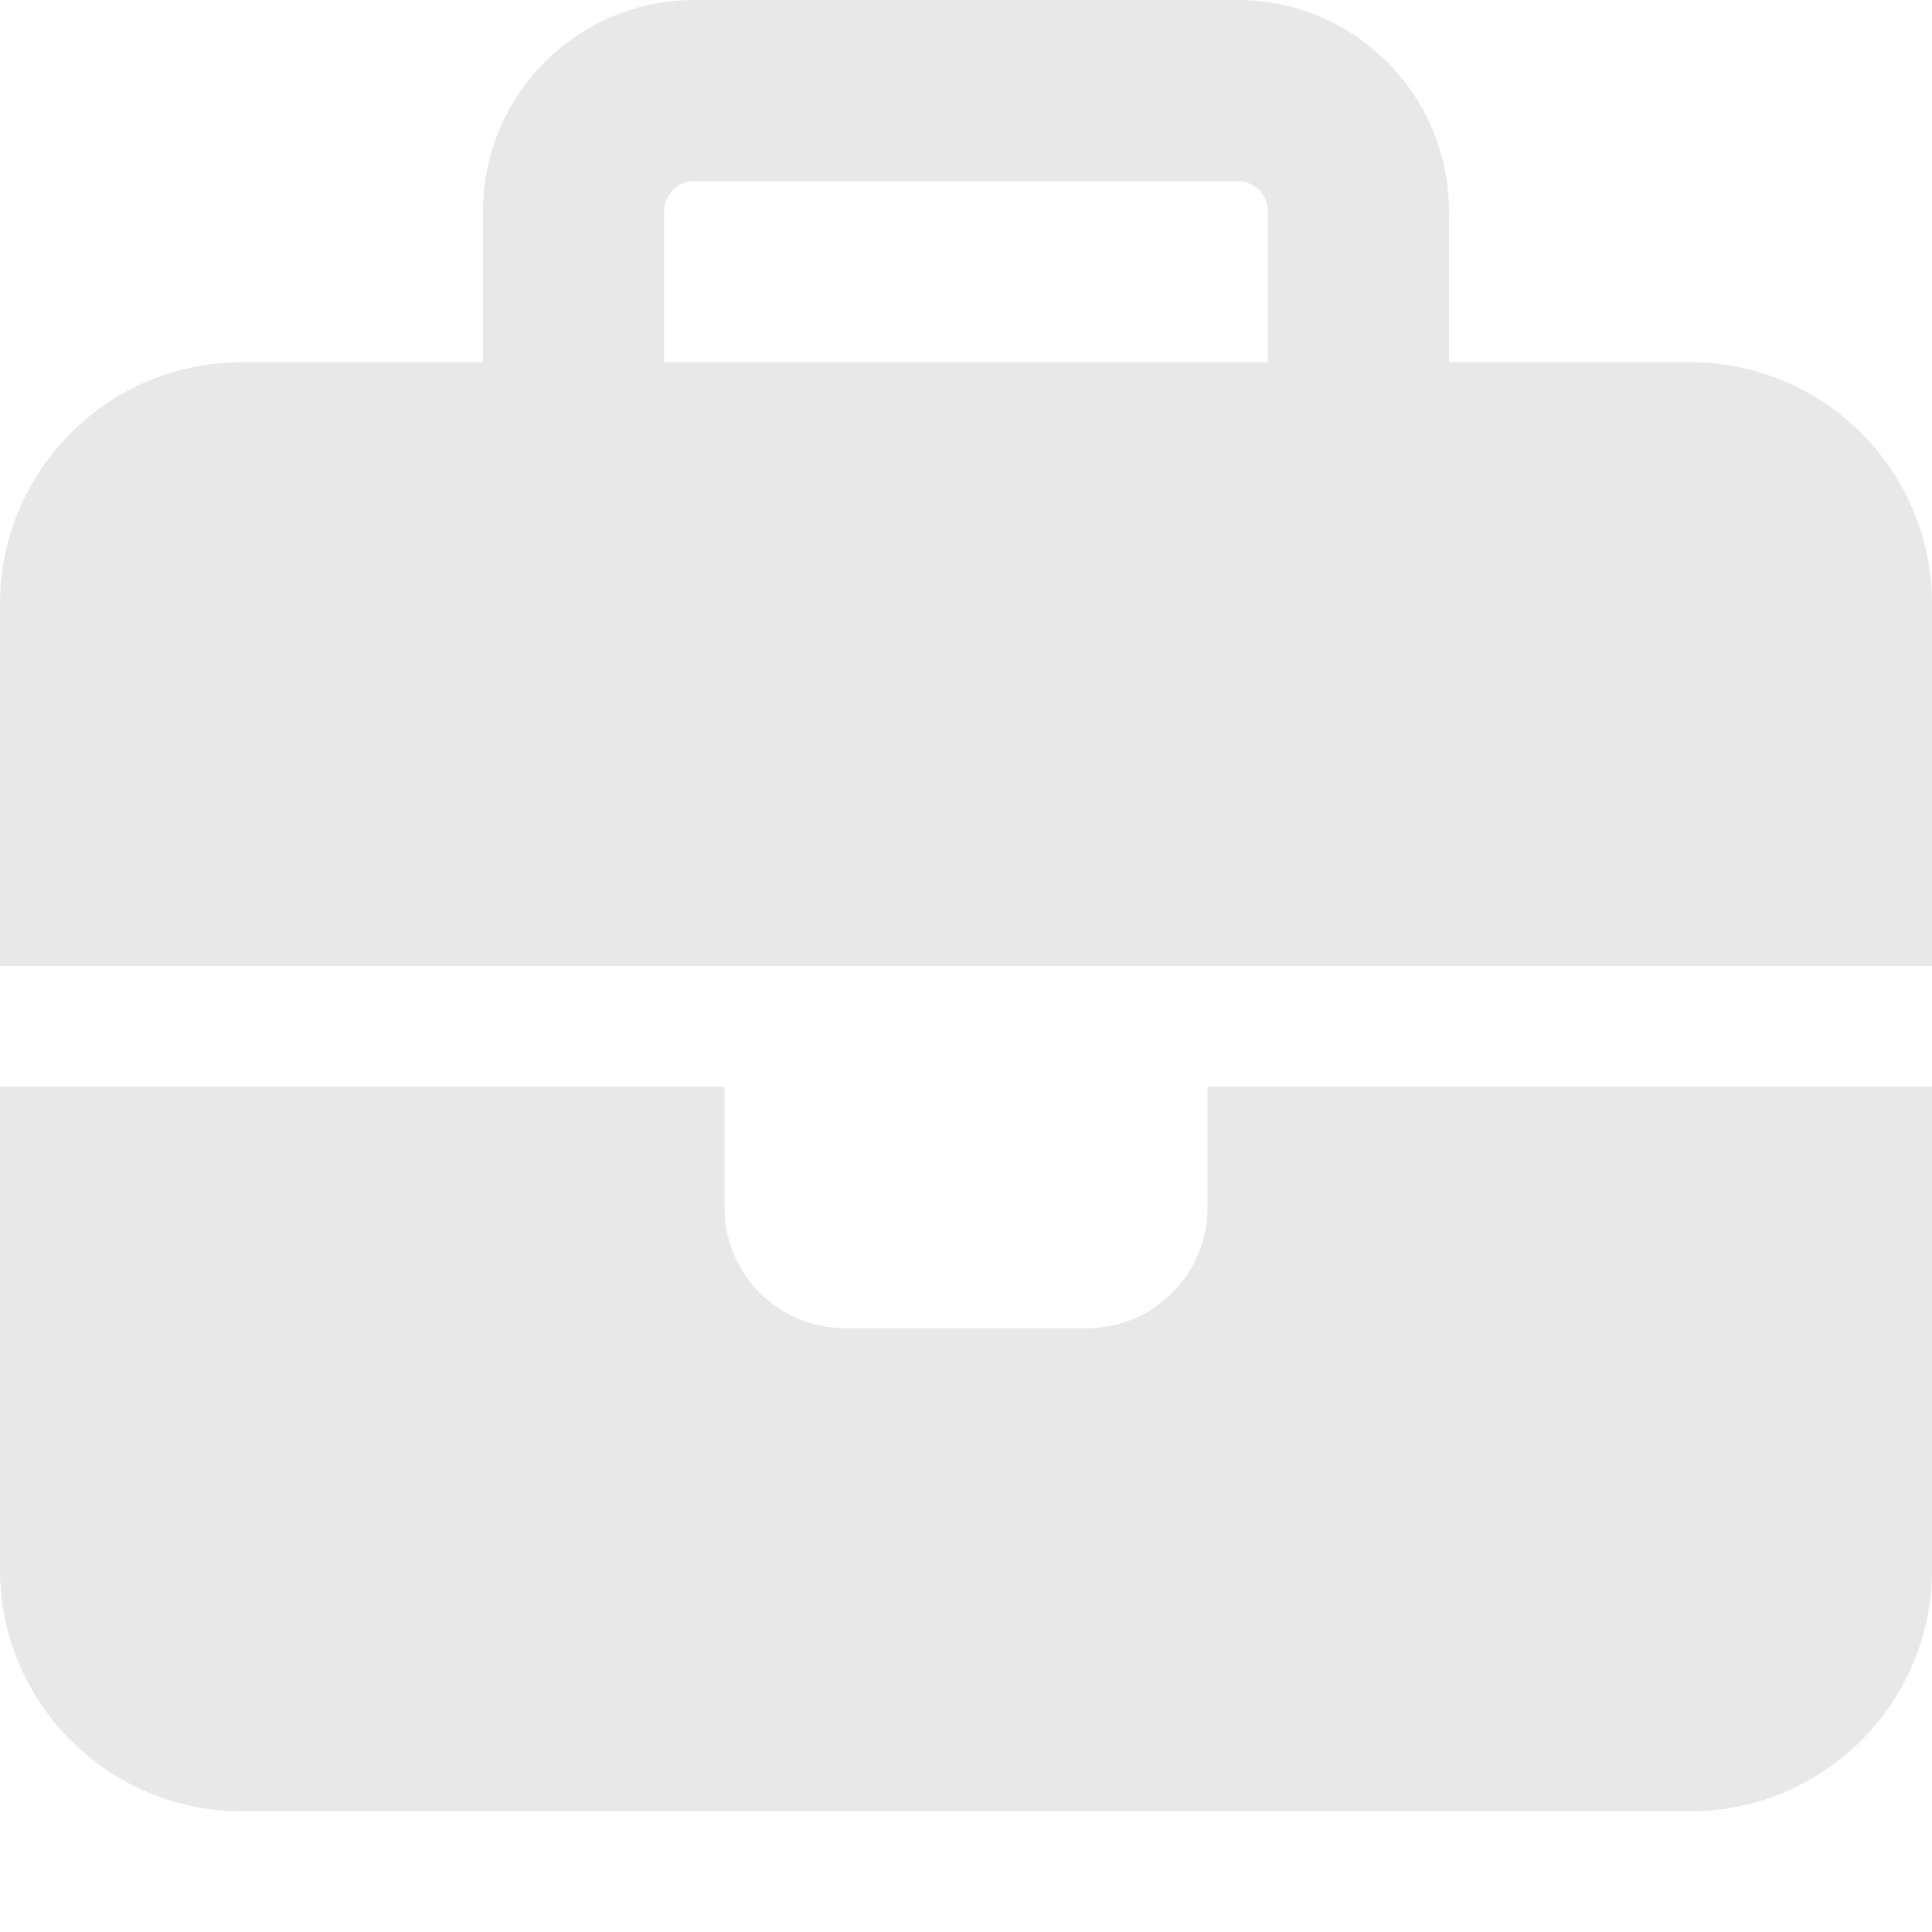
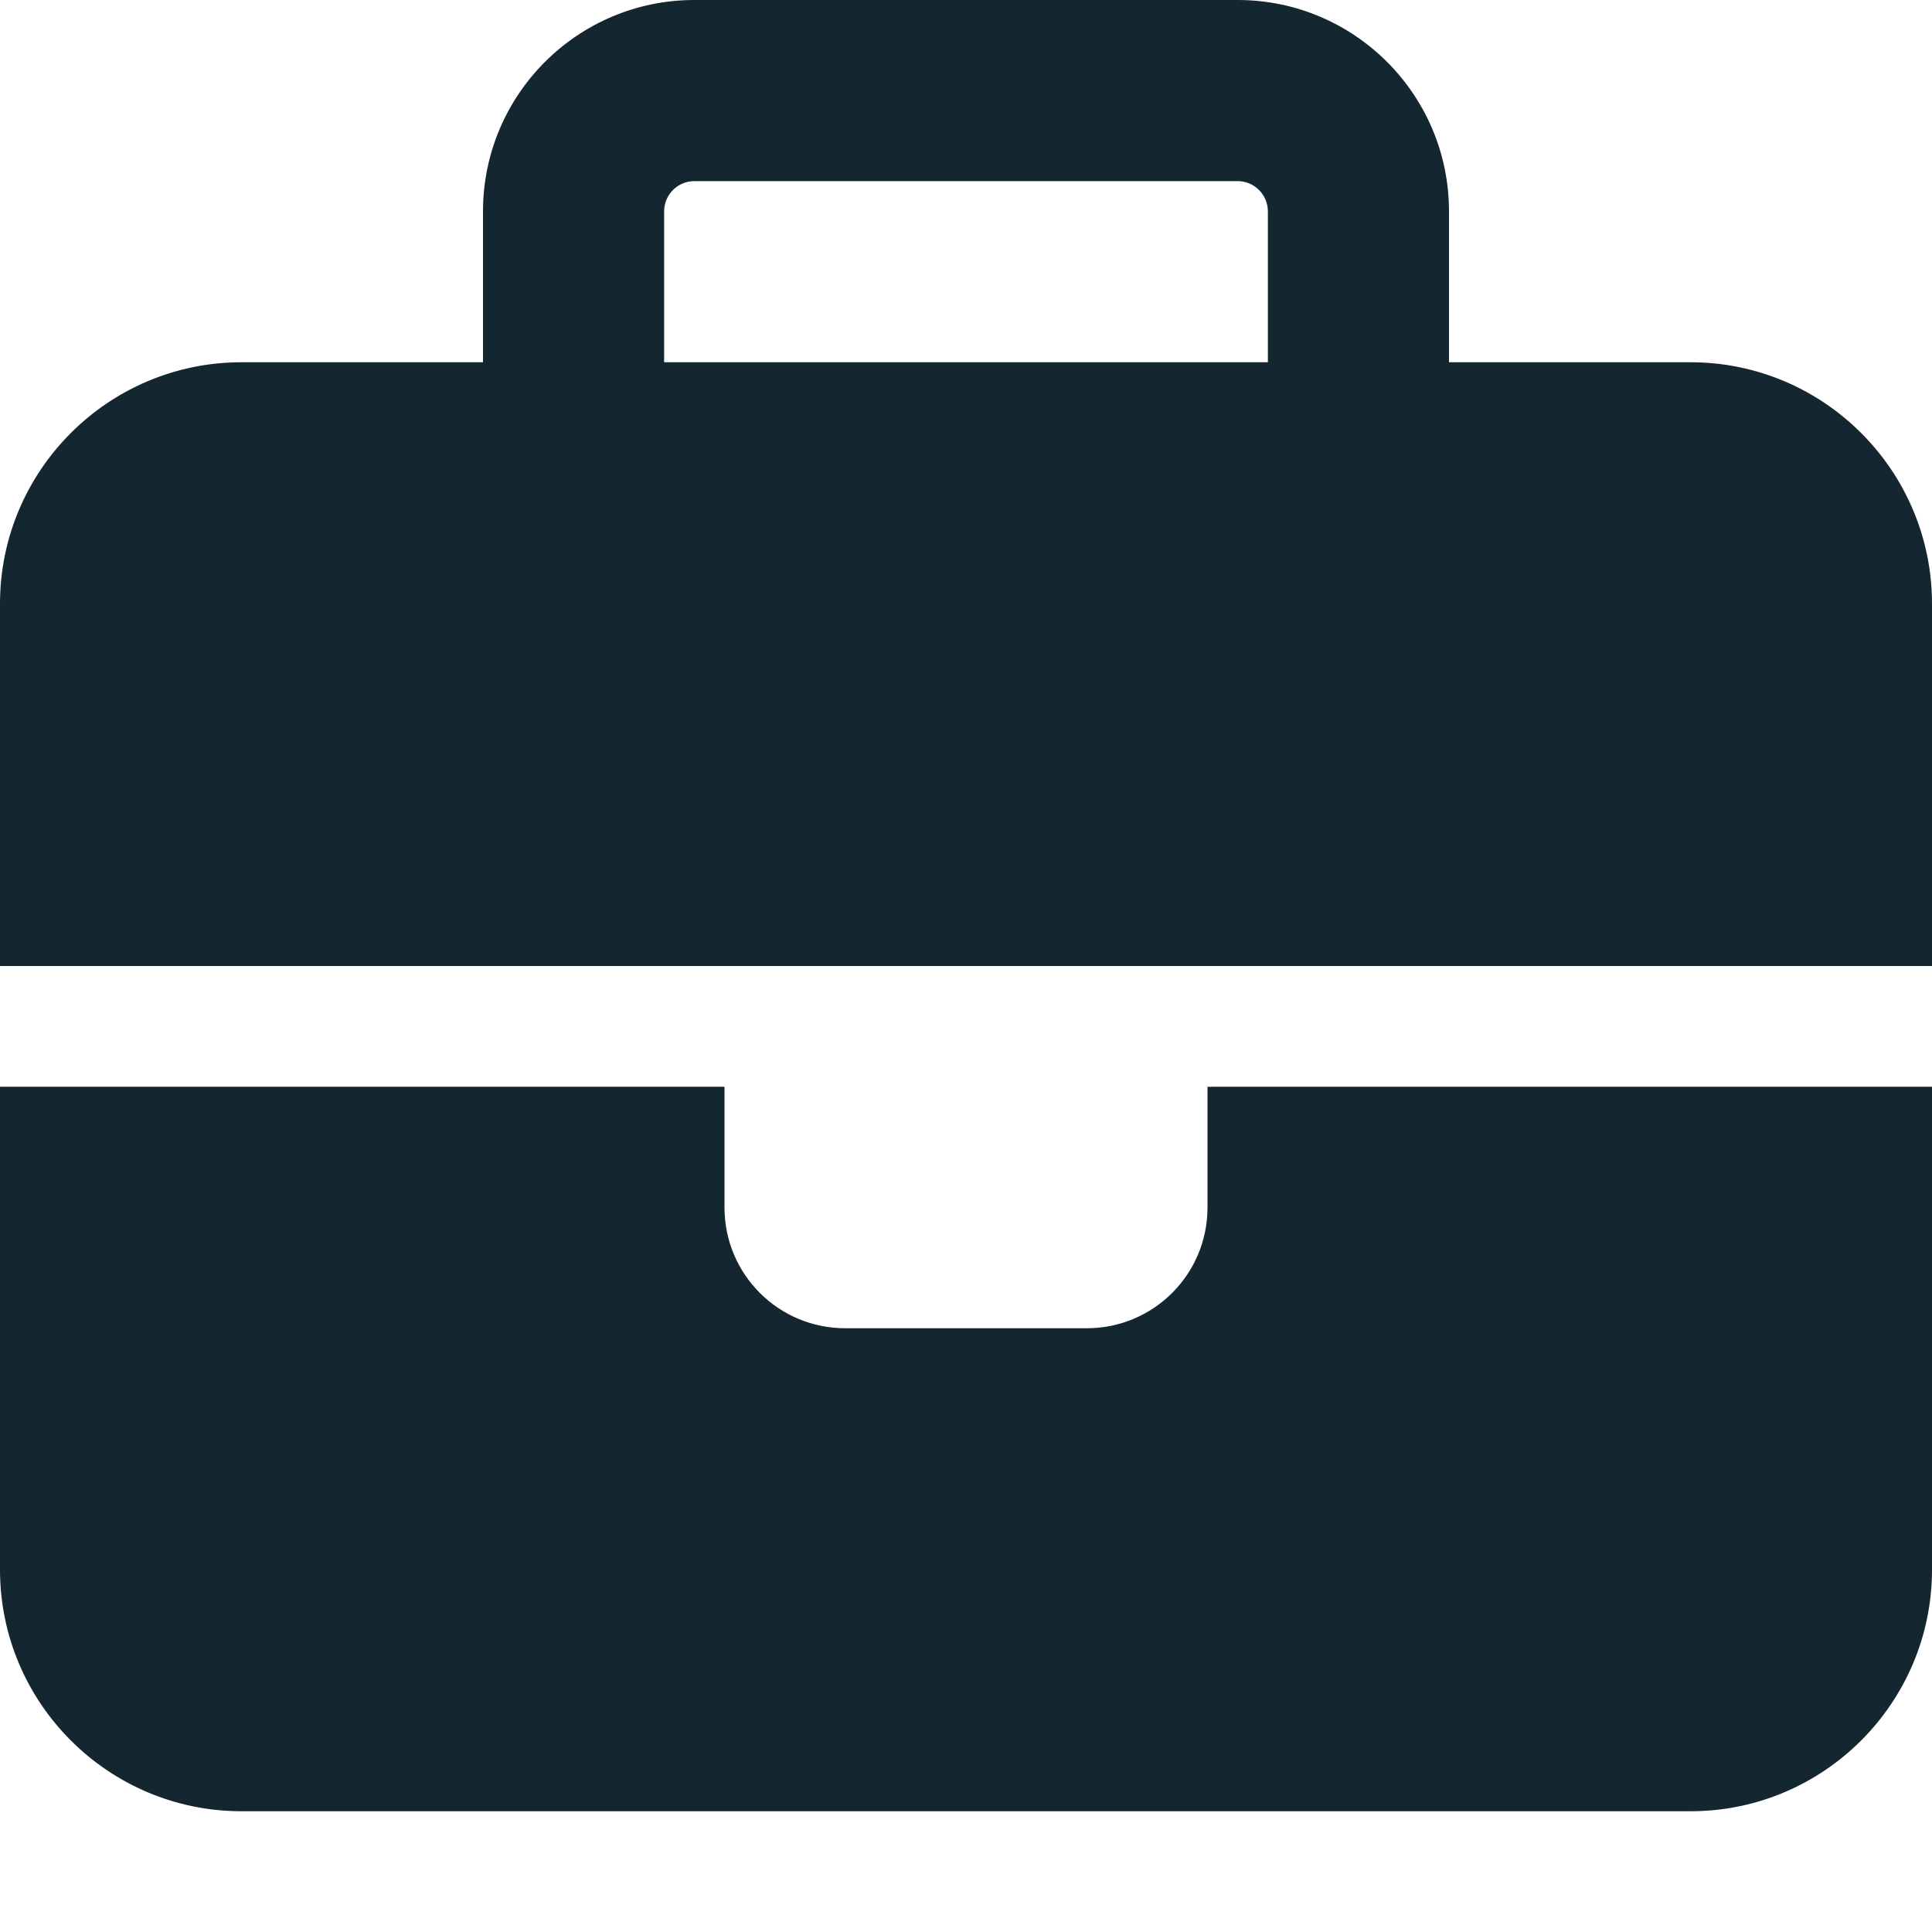
<svg xmlns="http://www.w3.org/2000/svg" viewBox="0 0 512 512">
-   <path fill="#e8e8e8" d="M184 48l144 0c4.4 0 8 3.6 8 8l0 40L176 96l0-40c0-4.4 3.6-8 8-8zm-56 8l0 40L64 96C28.7 96 0 124.7 0 160l0 96 192 0 128 0 192 0 0-96c0-35.3-28.7-64-64-64l-64 0 0-40c0-30.9-25.1-56-56-56L184 0c-30.9 0-56 25.1-56 56zM512 288l-192 0 0 32c0 17.7-14.3 32-32 32l-64 0c-17.7 0-32-14.3-32-32l0-32L0 288 0 416c0 35.3 28.7 64 64 64l384 0c35.3 0 64-28.7 64-64l0-128z" />
+   <path fill="#142630" d="M184 48l144 0c4.4 0 8 3.6 8 8l0 40L176 96l0-40c0-4.4 3.6-8 8-8zm-56 8l0 40L64 96C28.7 96 0 124.7 0 160l0 96 192 0 128 0 192 0 0-96c0-35.3-28.7-64-64-64l-64 0 0-40c0-30.9-25.1-56-56-56L184 0c-30.9 0-56 25.1-56 56zM512 288l-192 0 0 32c0 17.7-14.3 32-32 32l-64 0c-17.7 0-32-14.3-32-32l0-32L0 288 0 416c0 35.3 28.7 64 64 64l384 0c35.3 0 64-28.7 64-64l0-128z" />
</svg>
